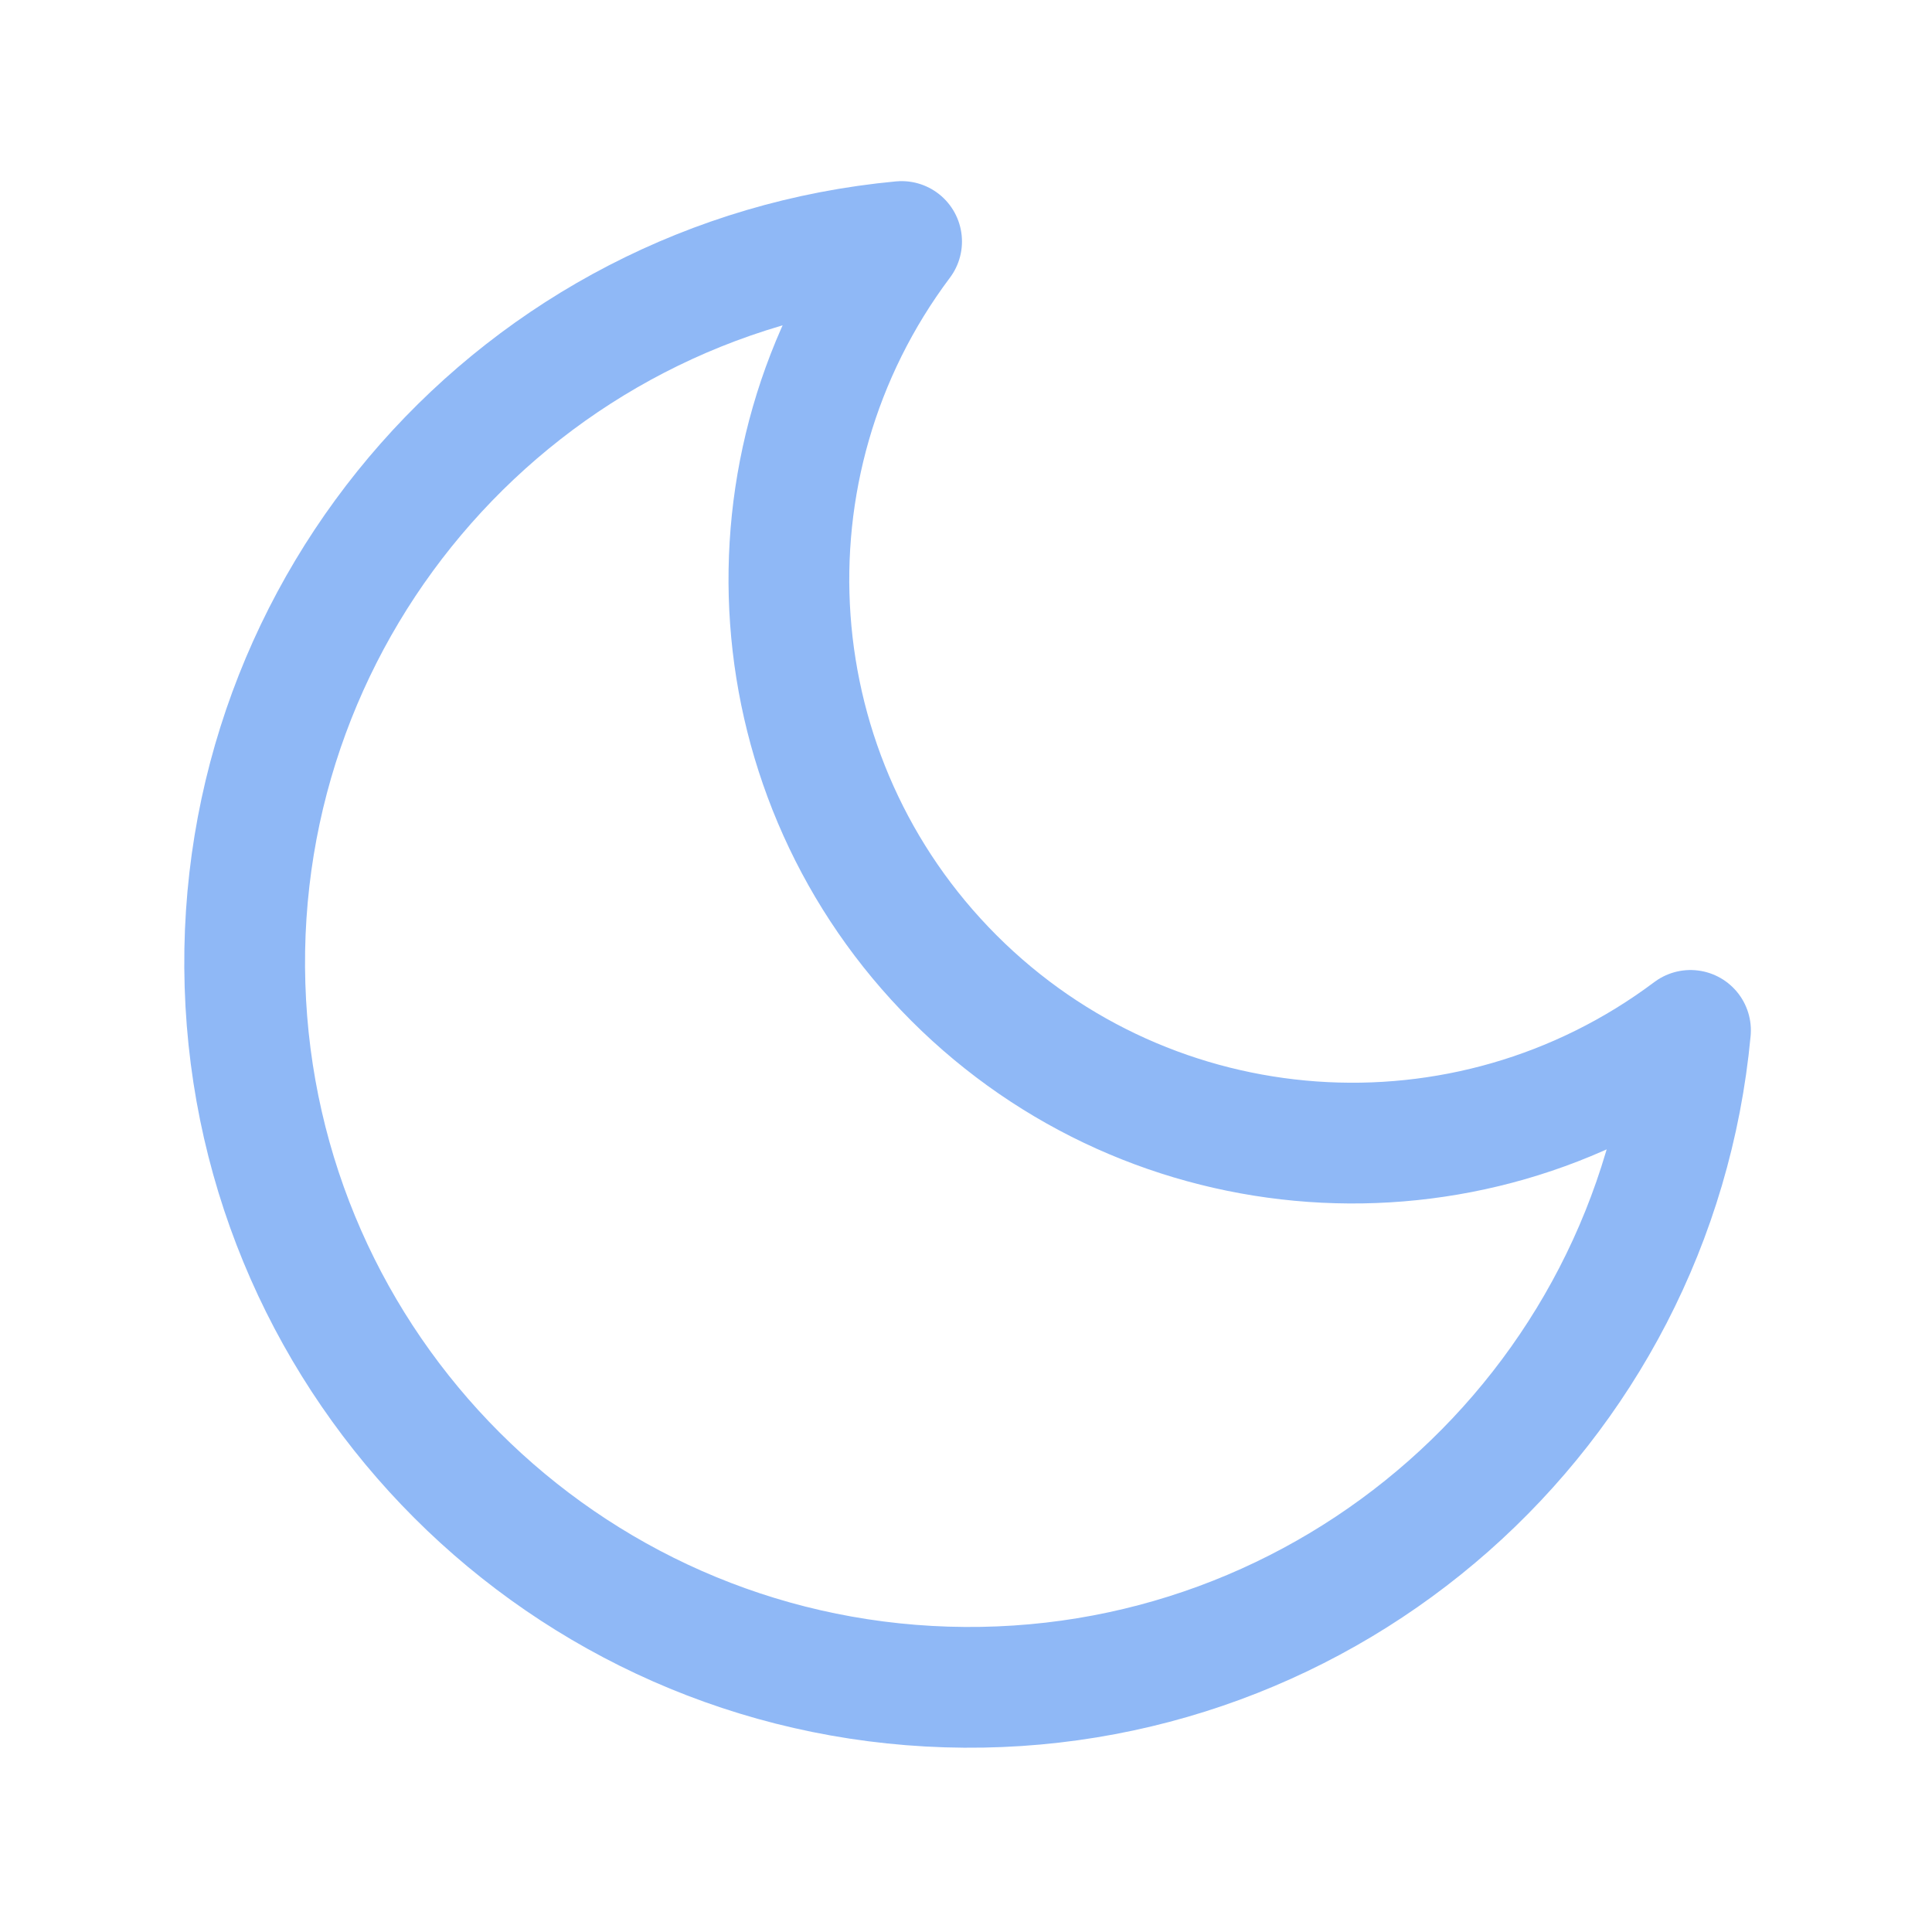
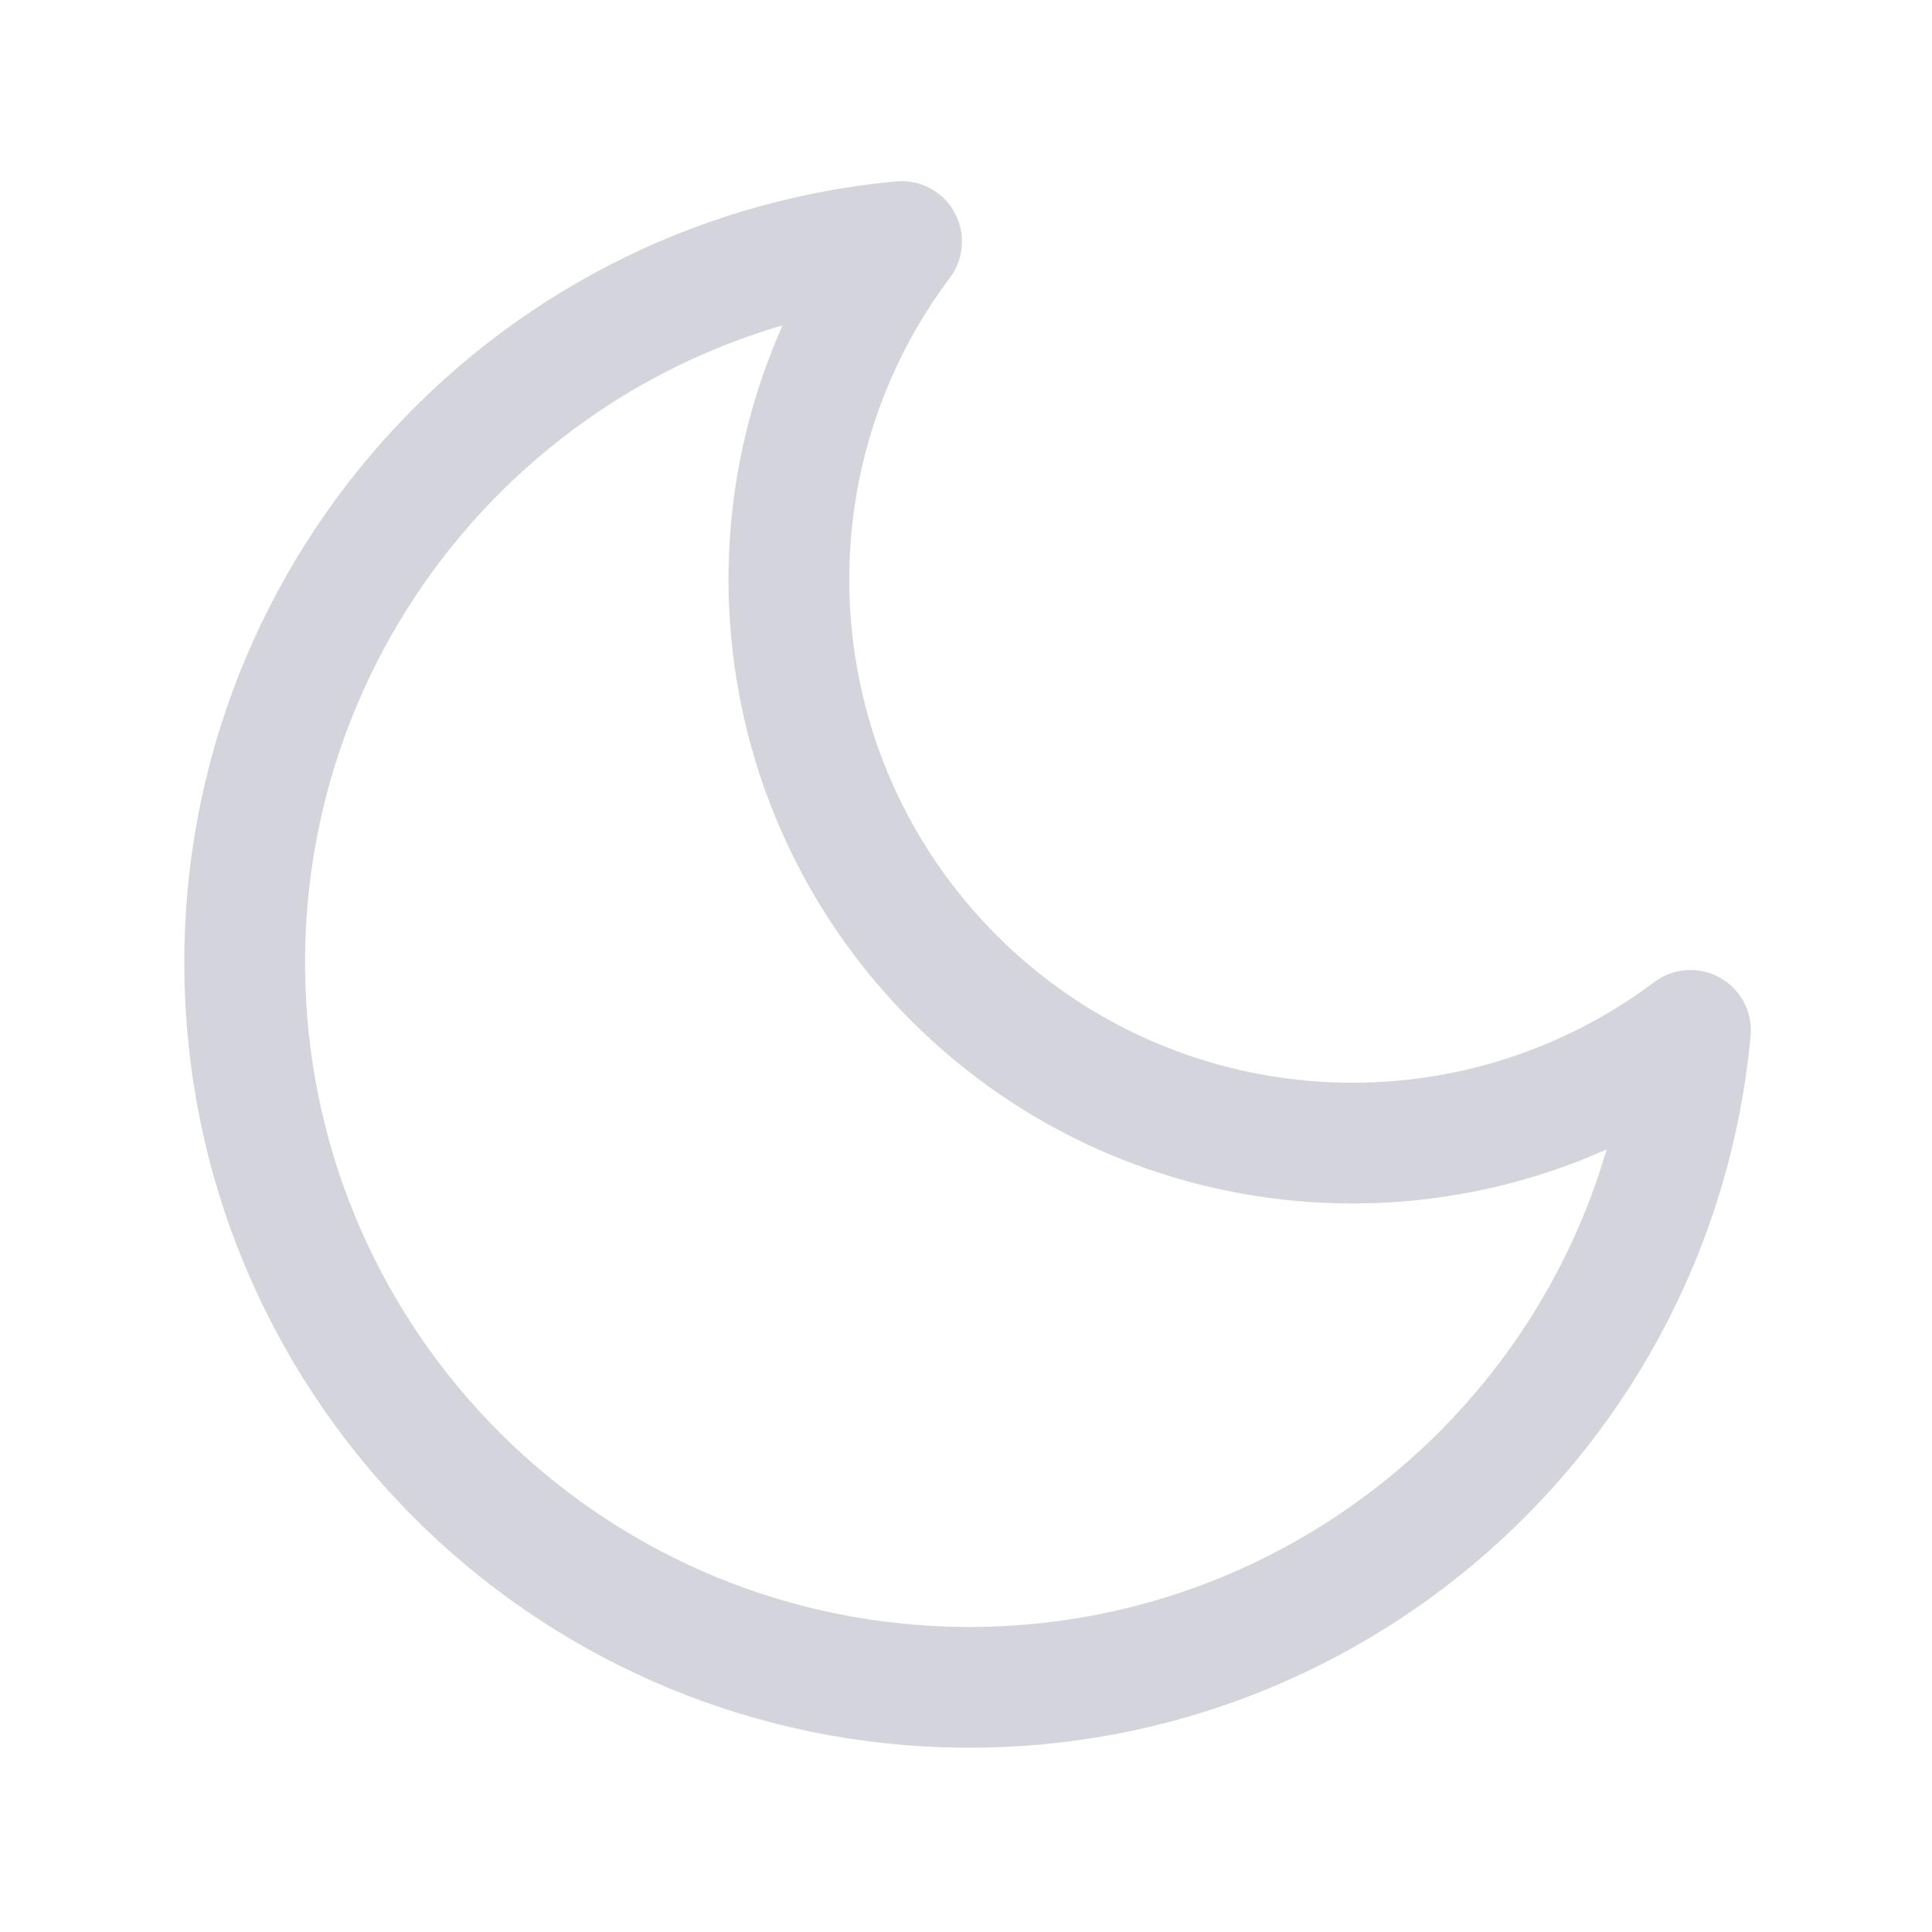
- <svg xmlns="http://www.w3.org/2000/svg" viewBox="0 0 48 48" width="96" height="96" fill="none" stroke="#8fb8f6" stroke-width="3" stroke-linecap="round" stroke-linejoin="round">
+ <svg xmlns="http://www.w3.org/2000/svg" viewBox="0 0 48 48" width="96" height="96" fill="none" stroke="#d4d4dc" stroke-width="3" stroke-linecap="round" stroke-linejoin="round">
  <path d="M42 25.6A18 18 0 1 1 22.4 6 14 14 0 0 0 42 25.6z" />
</svg>
